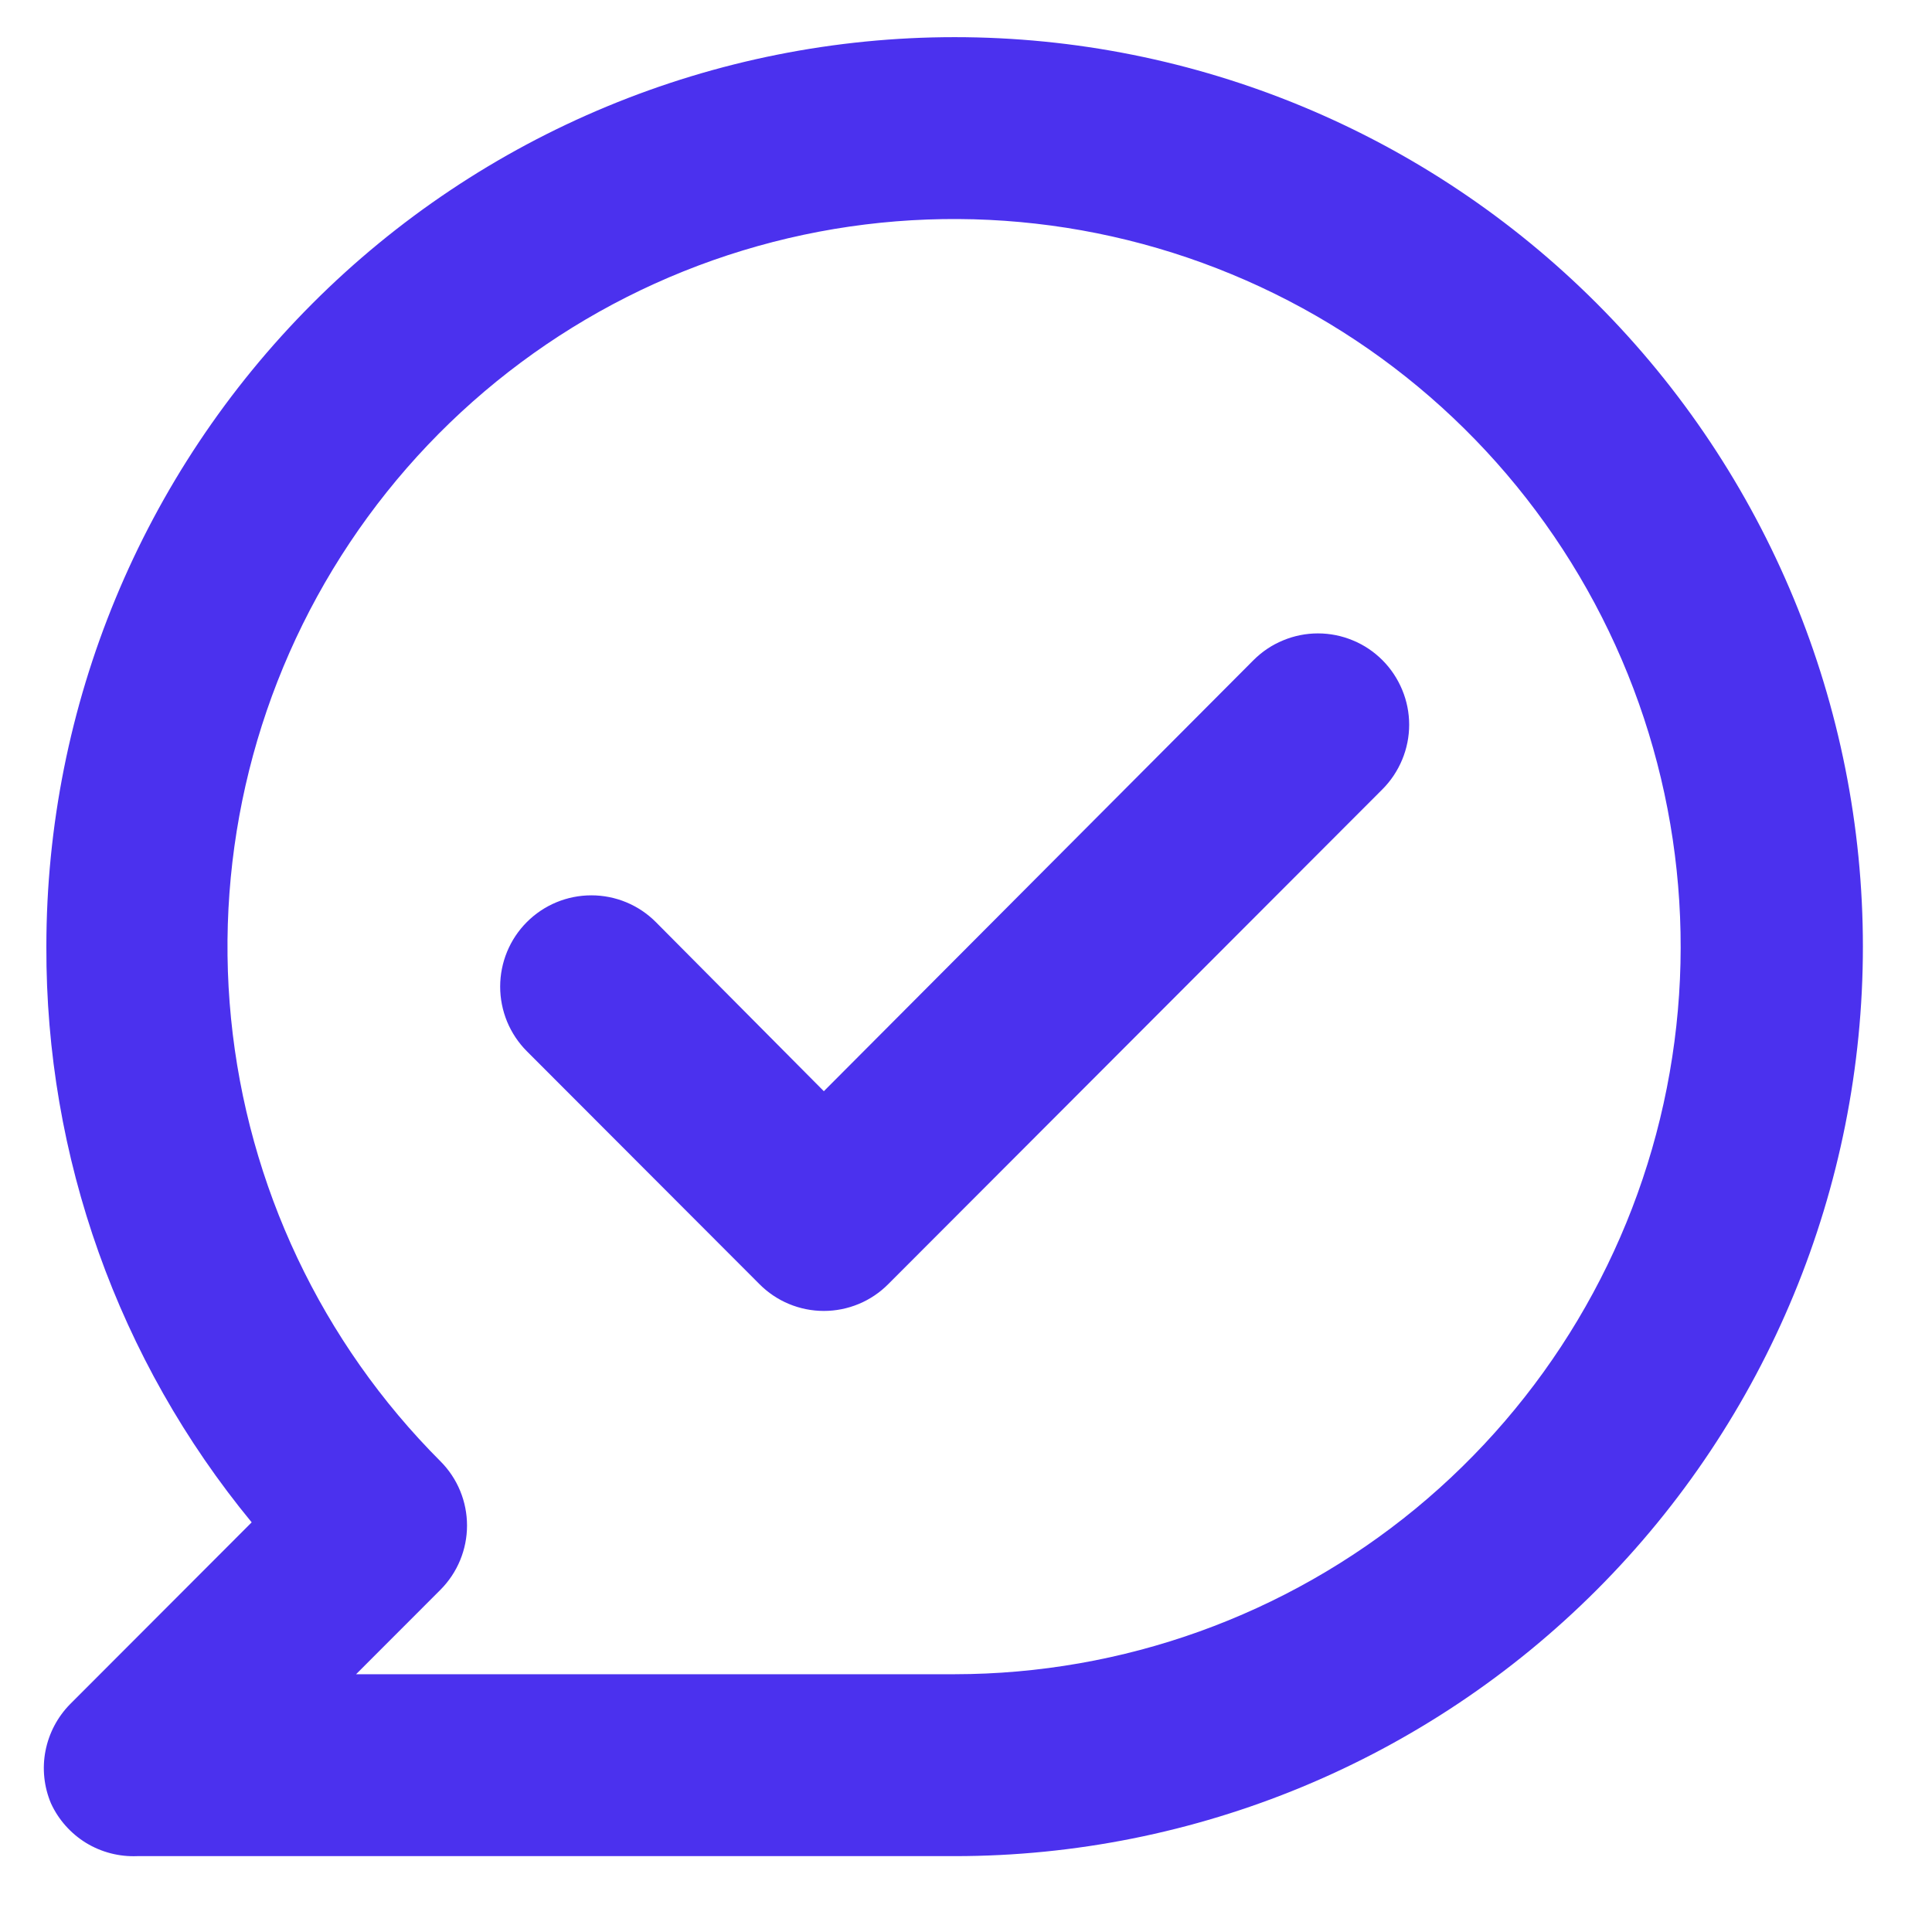
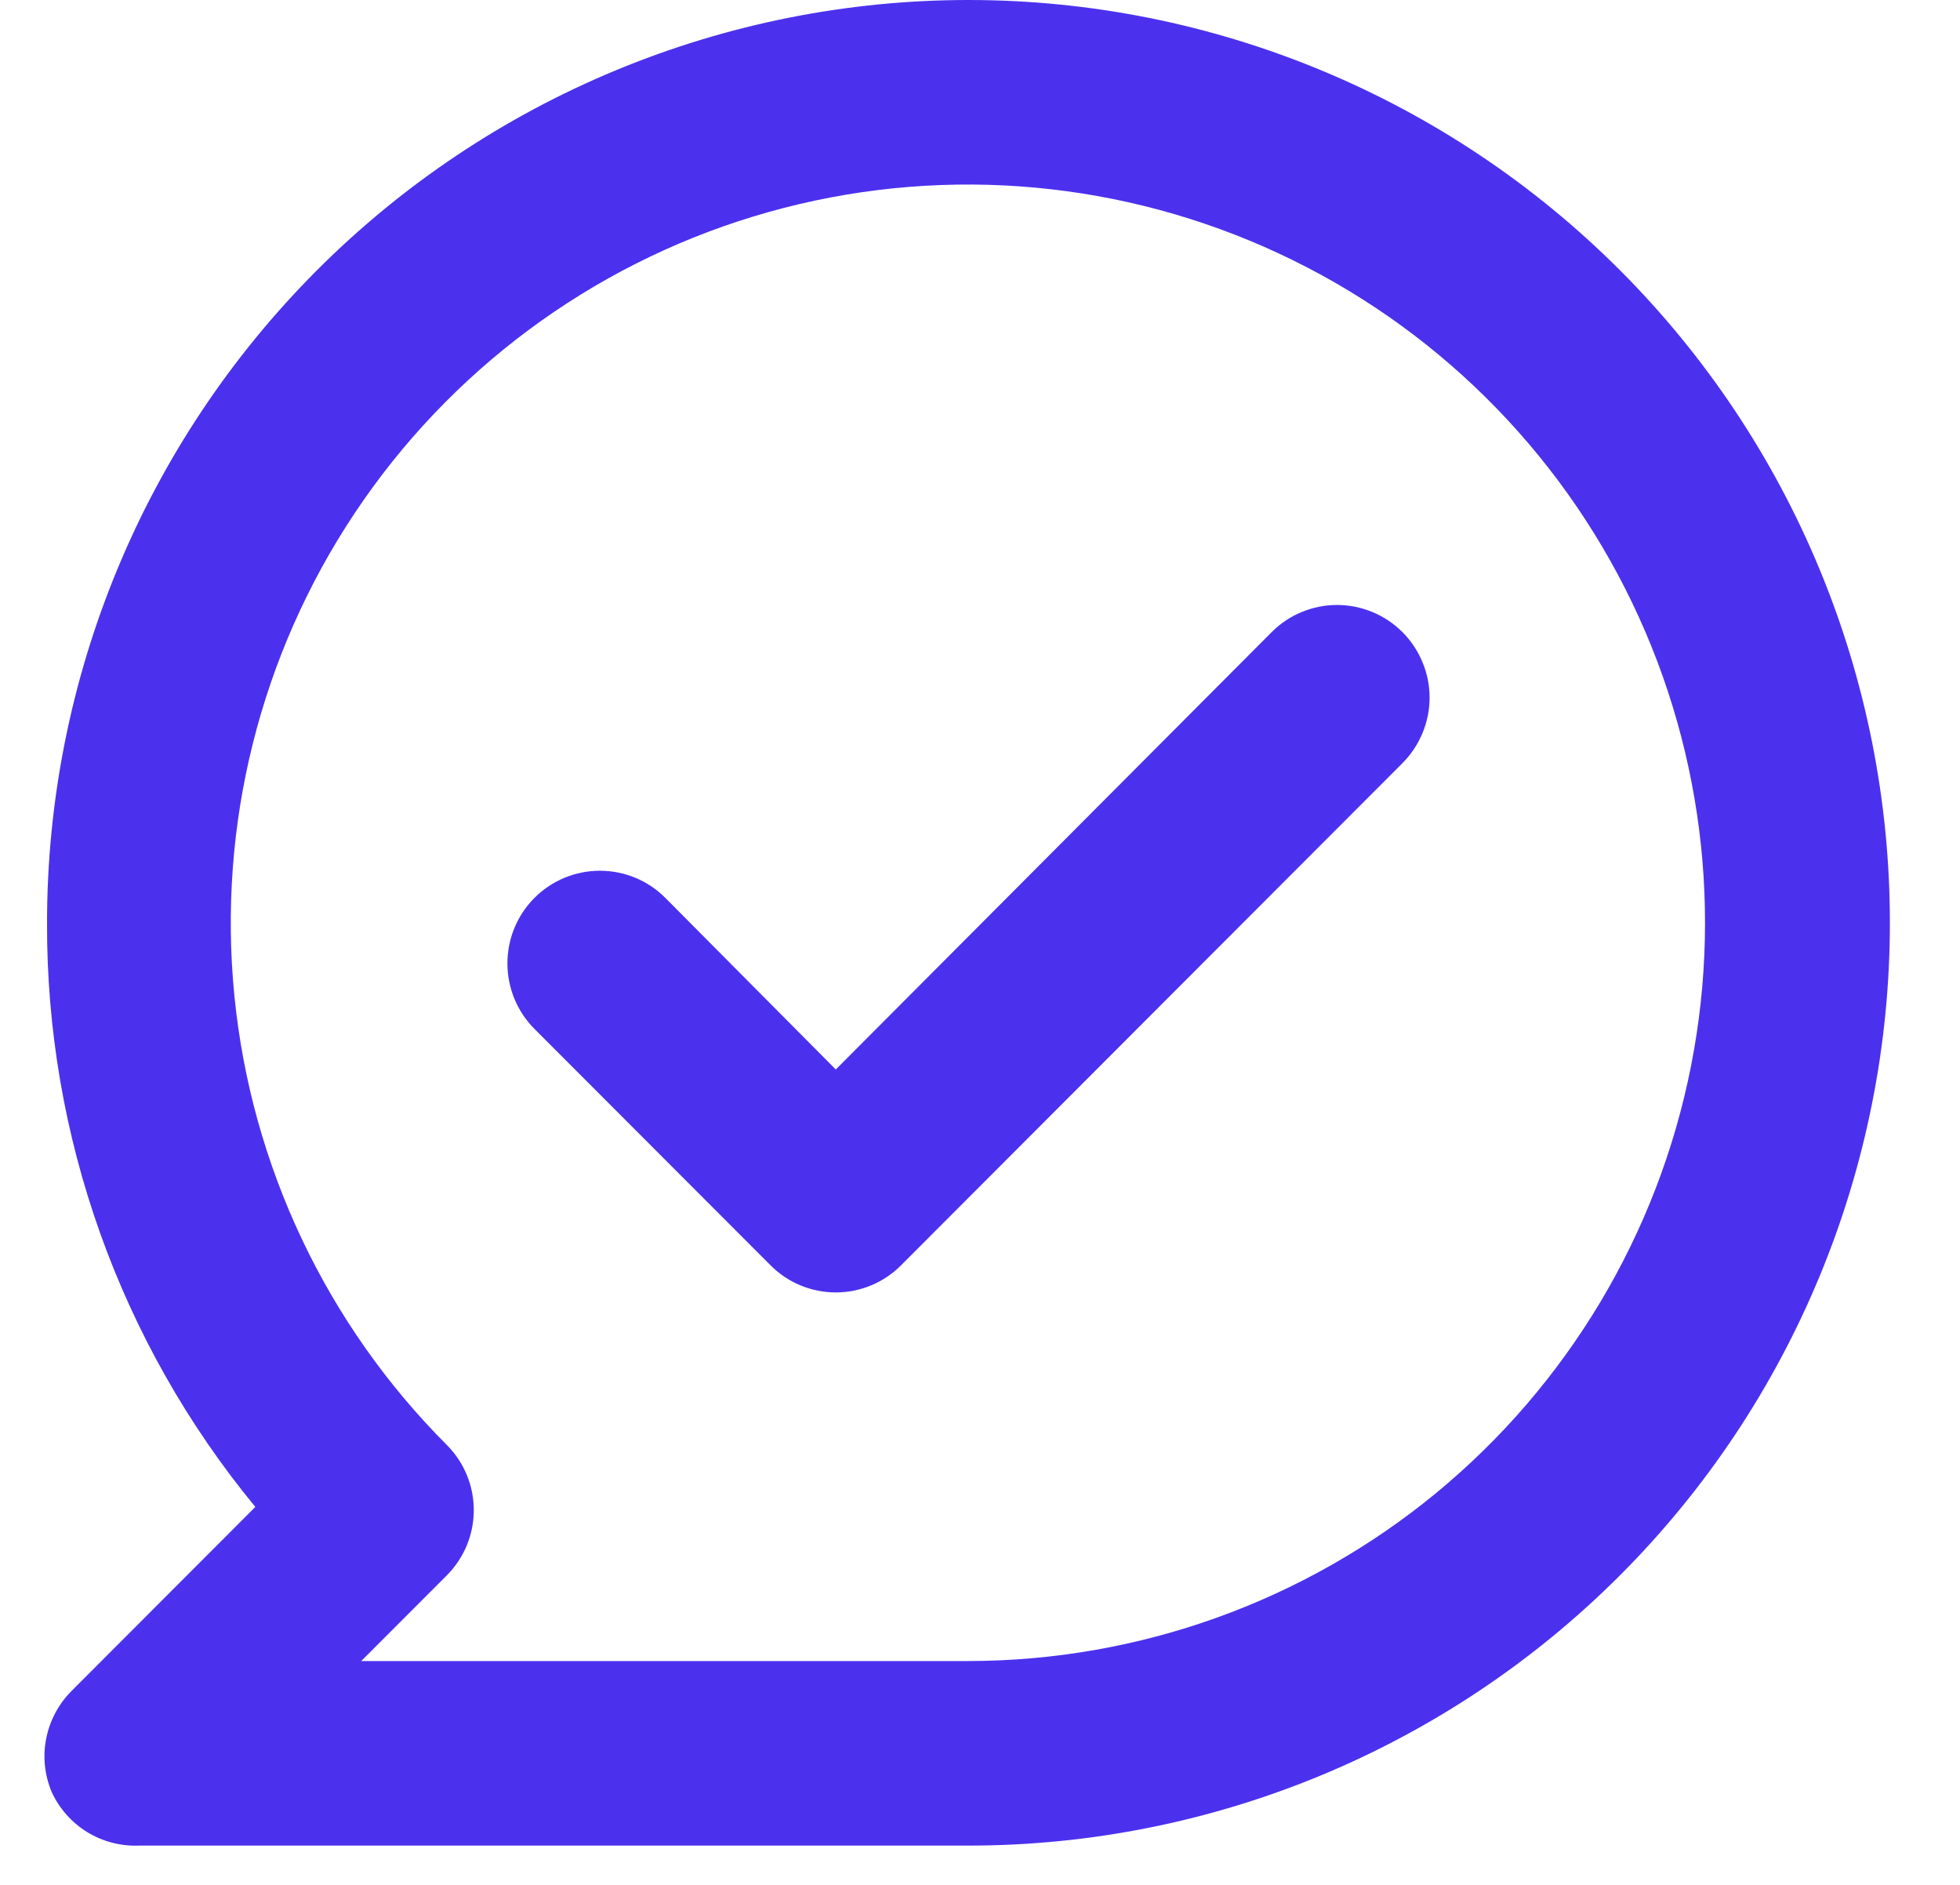
- <svg xmlns="http://www.w3.org/2000/svg" width="18" height="18" viewBox="0 0 26 25" fill="none">
+ <svg xmlns="http://www.w3.org/2000/svg" width="26" height="25" viewBox="0 0 26 25" fill="none">
  <path d="M16.869 8.384L11.087 14.185L8.826 11.909C8.596 11.678 8.284 11.549 7.958 11.549C7.633 11.549 7.32 11.678 7.09 11.909C6.86 12.139 6.731 12.452 6.731 12.778C6.731 12.939 6.763 13.099 6.824 13.248C6.886 13.397 6.976 13.533 7.09 13.647L10.219 16.78C10.333 16.895 10.468 16.986 10.617 17.048C10.766 17.11 10.926 17.142 11.087 17.142C11.248 17.142 11.408 17.11 11.557 17.048C11.706 16.986 11.841 16.895 11.955 16.78L18.604 10.122C18.718 10.008 18.808 9.872 18.87 9.723C18.932 9.574 18.964 9.414 18.964 9.253C18.964 9.092 18.932 8.932 18.87 8.783C18.808 8.634 18.718 8.498 18.604 8.384C18.49 8.27 18.355 8.179 18.206 8.118C18.057 8.056 17.898 8.024 17.736 8.024C17.575 8.024 17.416 8.056 17.267 8.118C17.118 8.179 16.983 8.27 16.869 8.384ZM12.847 0C11.242 0 9.653 0.317 8.17 0.932C6.687 1.547 5.339 2.448 4.204 3.585C1.912 5.88 0.624 8.993 0.624 12.239C0.614 15.066 1.591 17.807 3.387 19.987L0.942 22.435C0.773 22.607 0.658 22.826 0.612 23.063C0.566 23.3 0.592 23.546 0.686 23.769C0.787 23.989 0.952 24.174 1.158 24.301C1.365 24.427 1.605 24.489 1.847 24.479H12.847C16.089 24.479 19.198 23.189 21.49 20.894C23.782 18.599 25.07 15.486 25.07 12.239C25.07 8.993 23.782 5.88 21.49 3.585C19.198 1.29 16.089 0 12.847 0ZM12.847 22.031H4.792L5.929 20.893C6.157 20.663 6.285 20.353 6.285 20.03C6.285 19.706 6.157 19.396 5.929 19.167C4.329 17.566 3.332 15.459 3.109 13.205C2.886 10.951 3.45 8.689 4.706 6.805C5.962 4.92 7.831 3.53 9.995 2.871C12.159 2.212 14.485 2.325 16.575 3.191C18.666 4.056 20.392 5.621 21.46 7.618C22.528 9.615 22.871 11.921 22.431 14.143C21.992 16.365 20.796 18.365 19.049 19.804C17.301 21.242 15.109 22.029 12.847 22.031Z" fill="#4B31EE" />
</svg>
